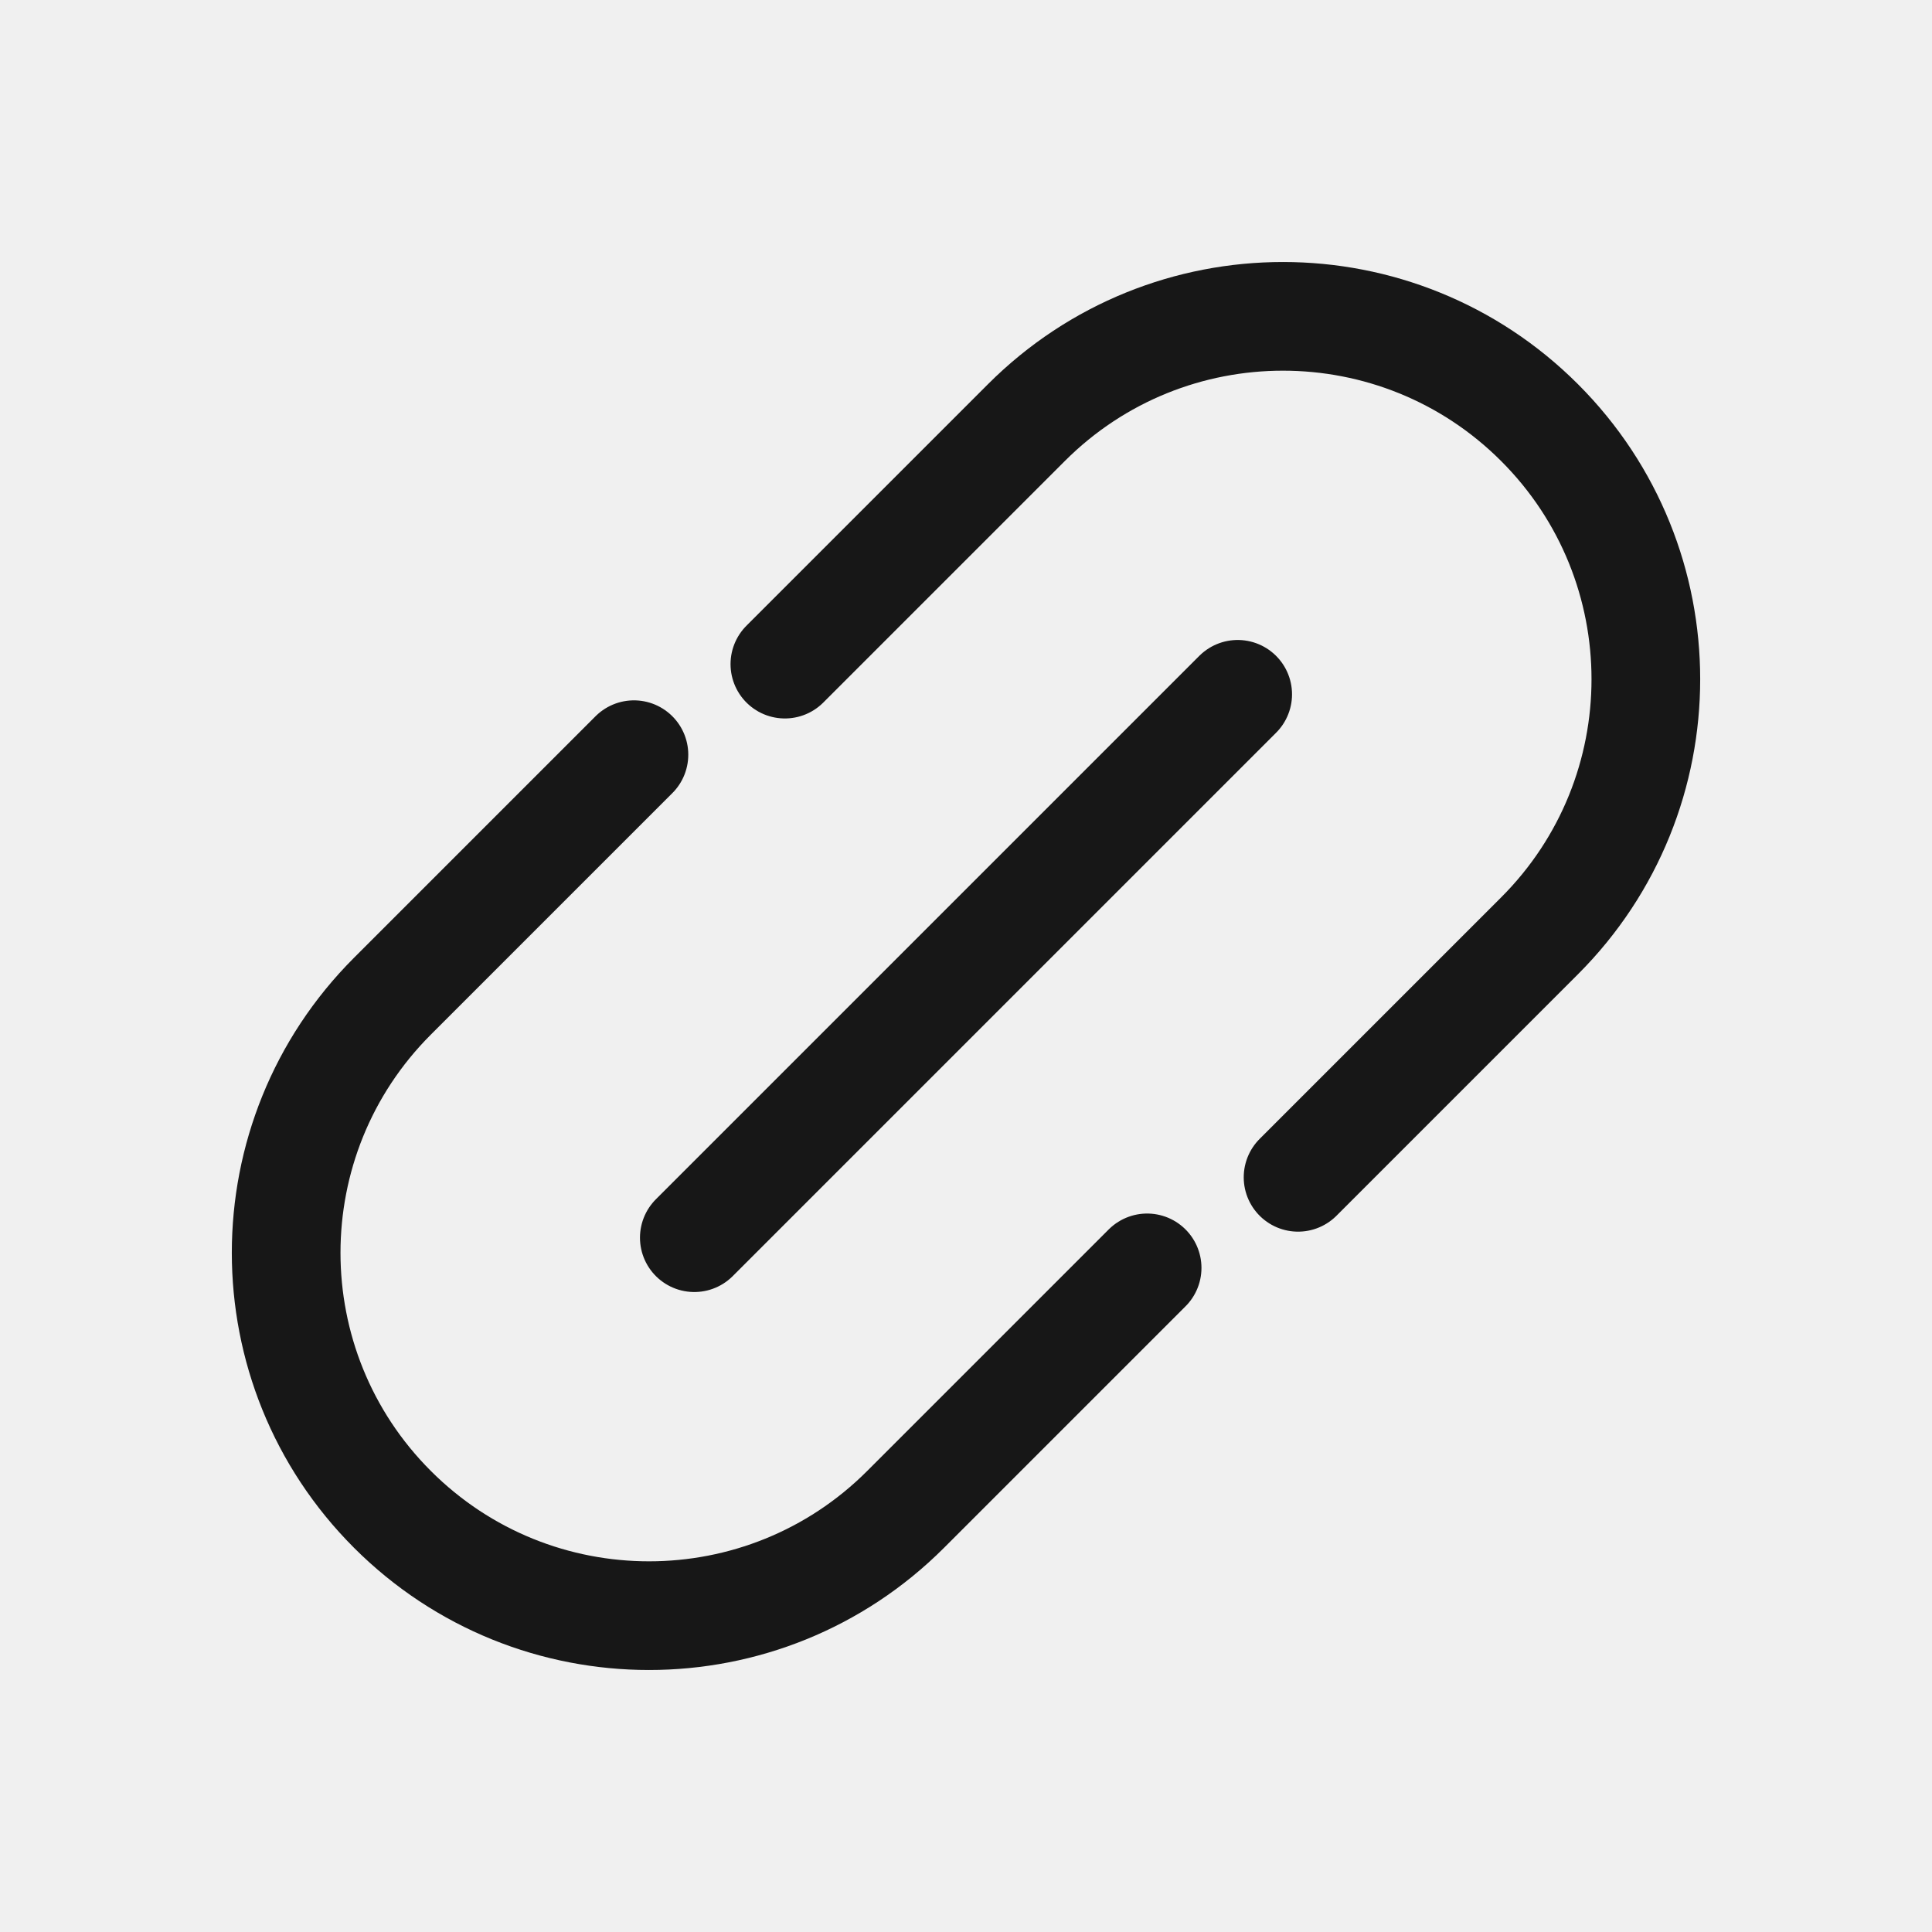
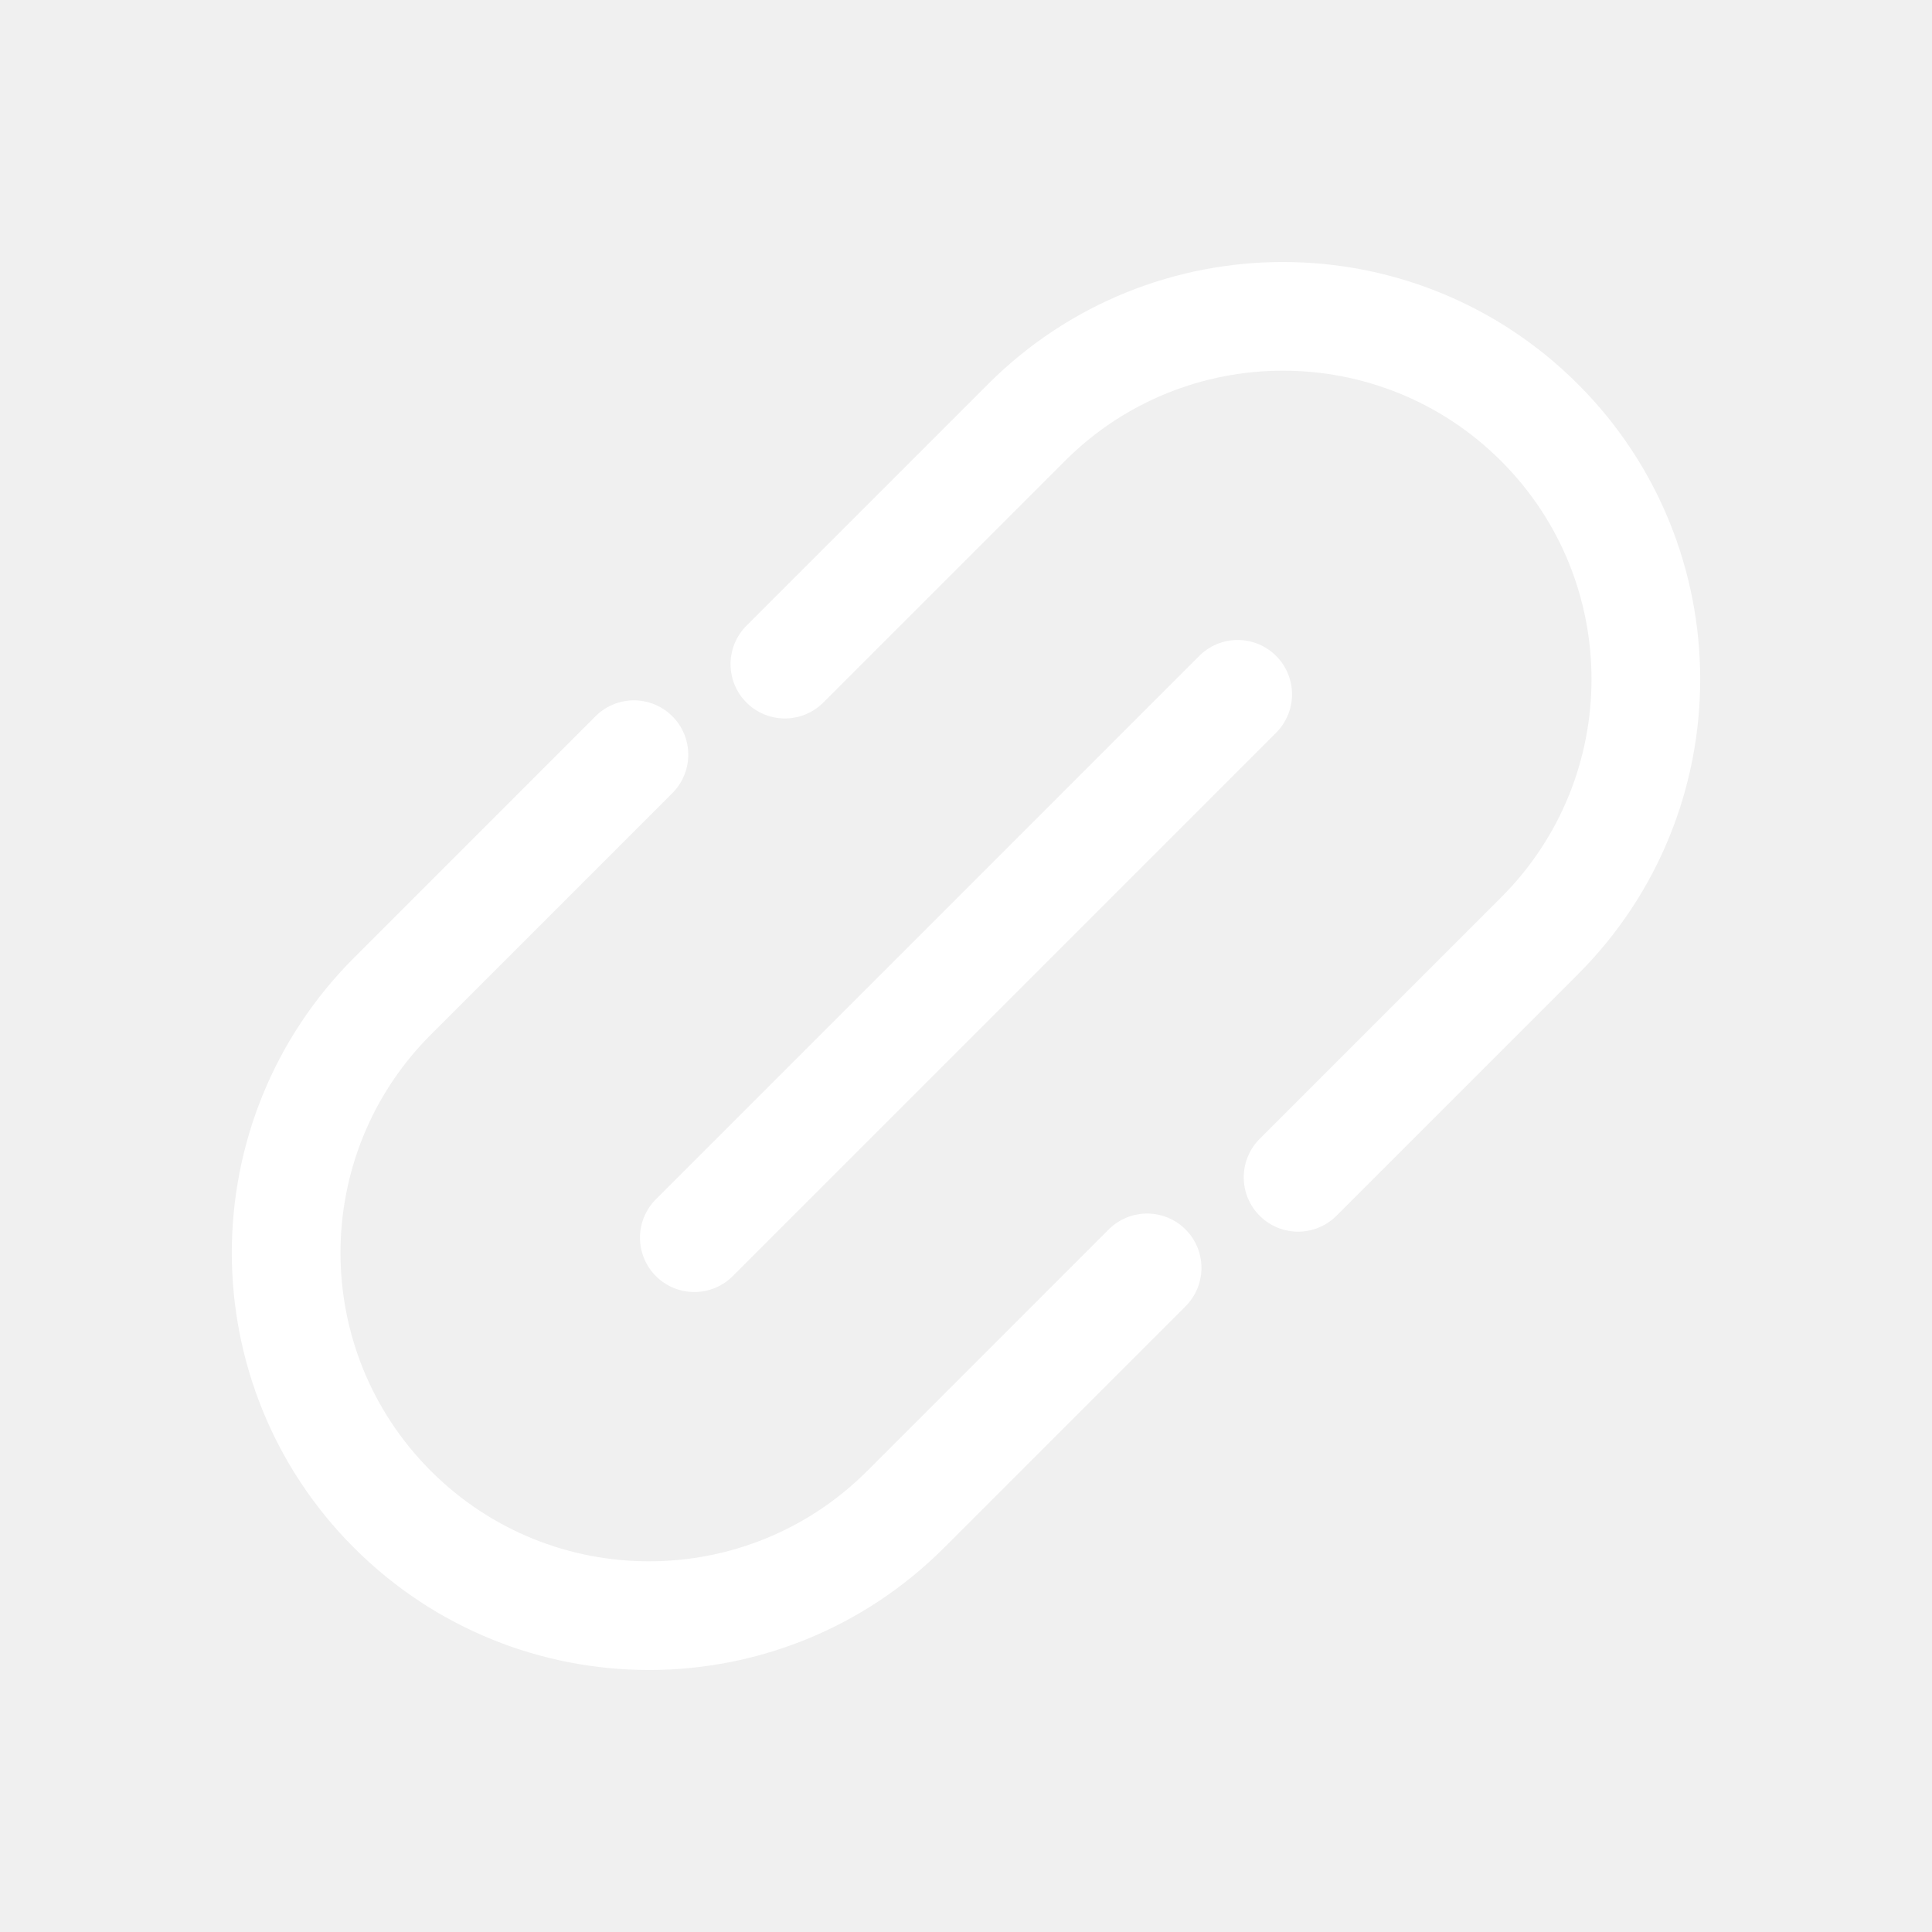
- <svg xmlns="http://www.w3.org/2000/svg" width="64" height="64" viewBox="0 0 64 64" fill="none" stroke="#171717" stroke-width="3.6" stroke-linecap="round" stroke-linejoin="round">
+ <svg xmlns="http://www.w3.org/2000/svg" width="64" height="64" viewBox="0 0 64 64" fill="none" stroke="#FFFFFF" stroke-width="3.6" stroke-linecap="round" stroke-linejoin="round">
  <g opacity="1">
    <path d="m26 22 8-8a12 12 0 0 1 17 17l-8 8M38 42l-8 8a12 12 0 0 1-17-17l8-8M23 41l18-18" />
  </g>
</svg>
